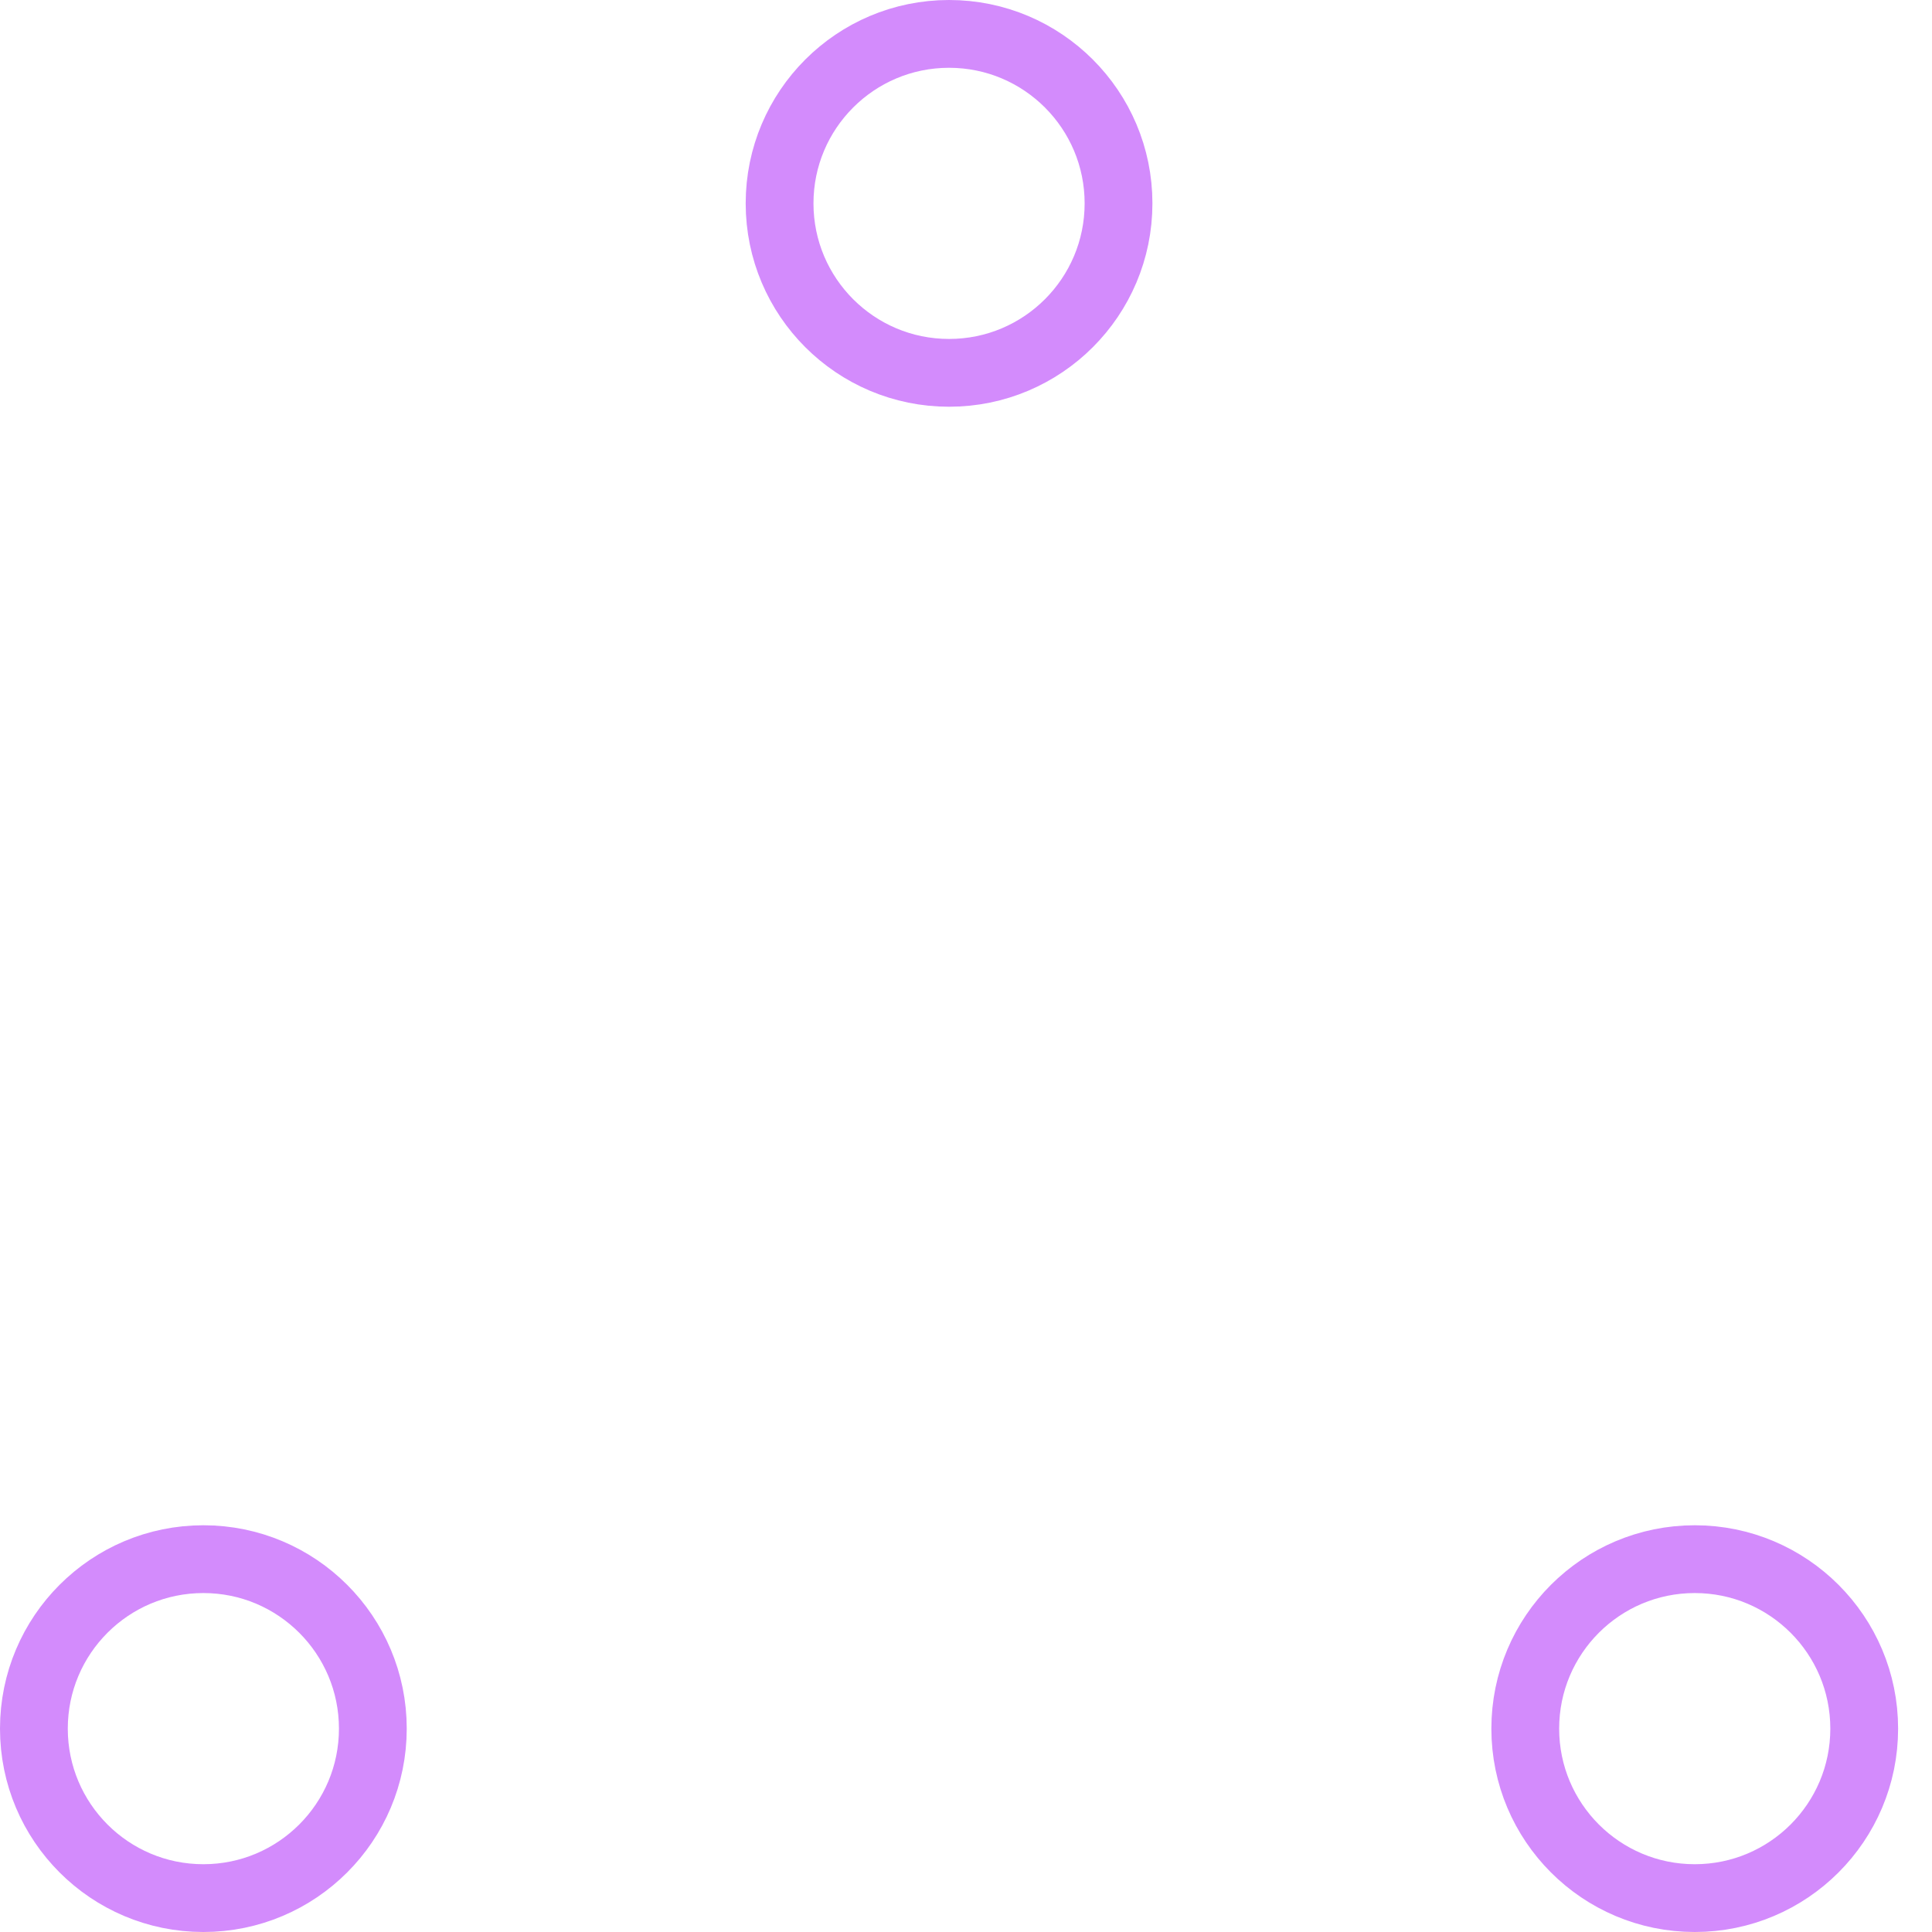
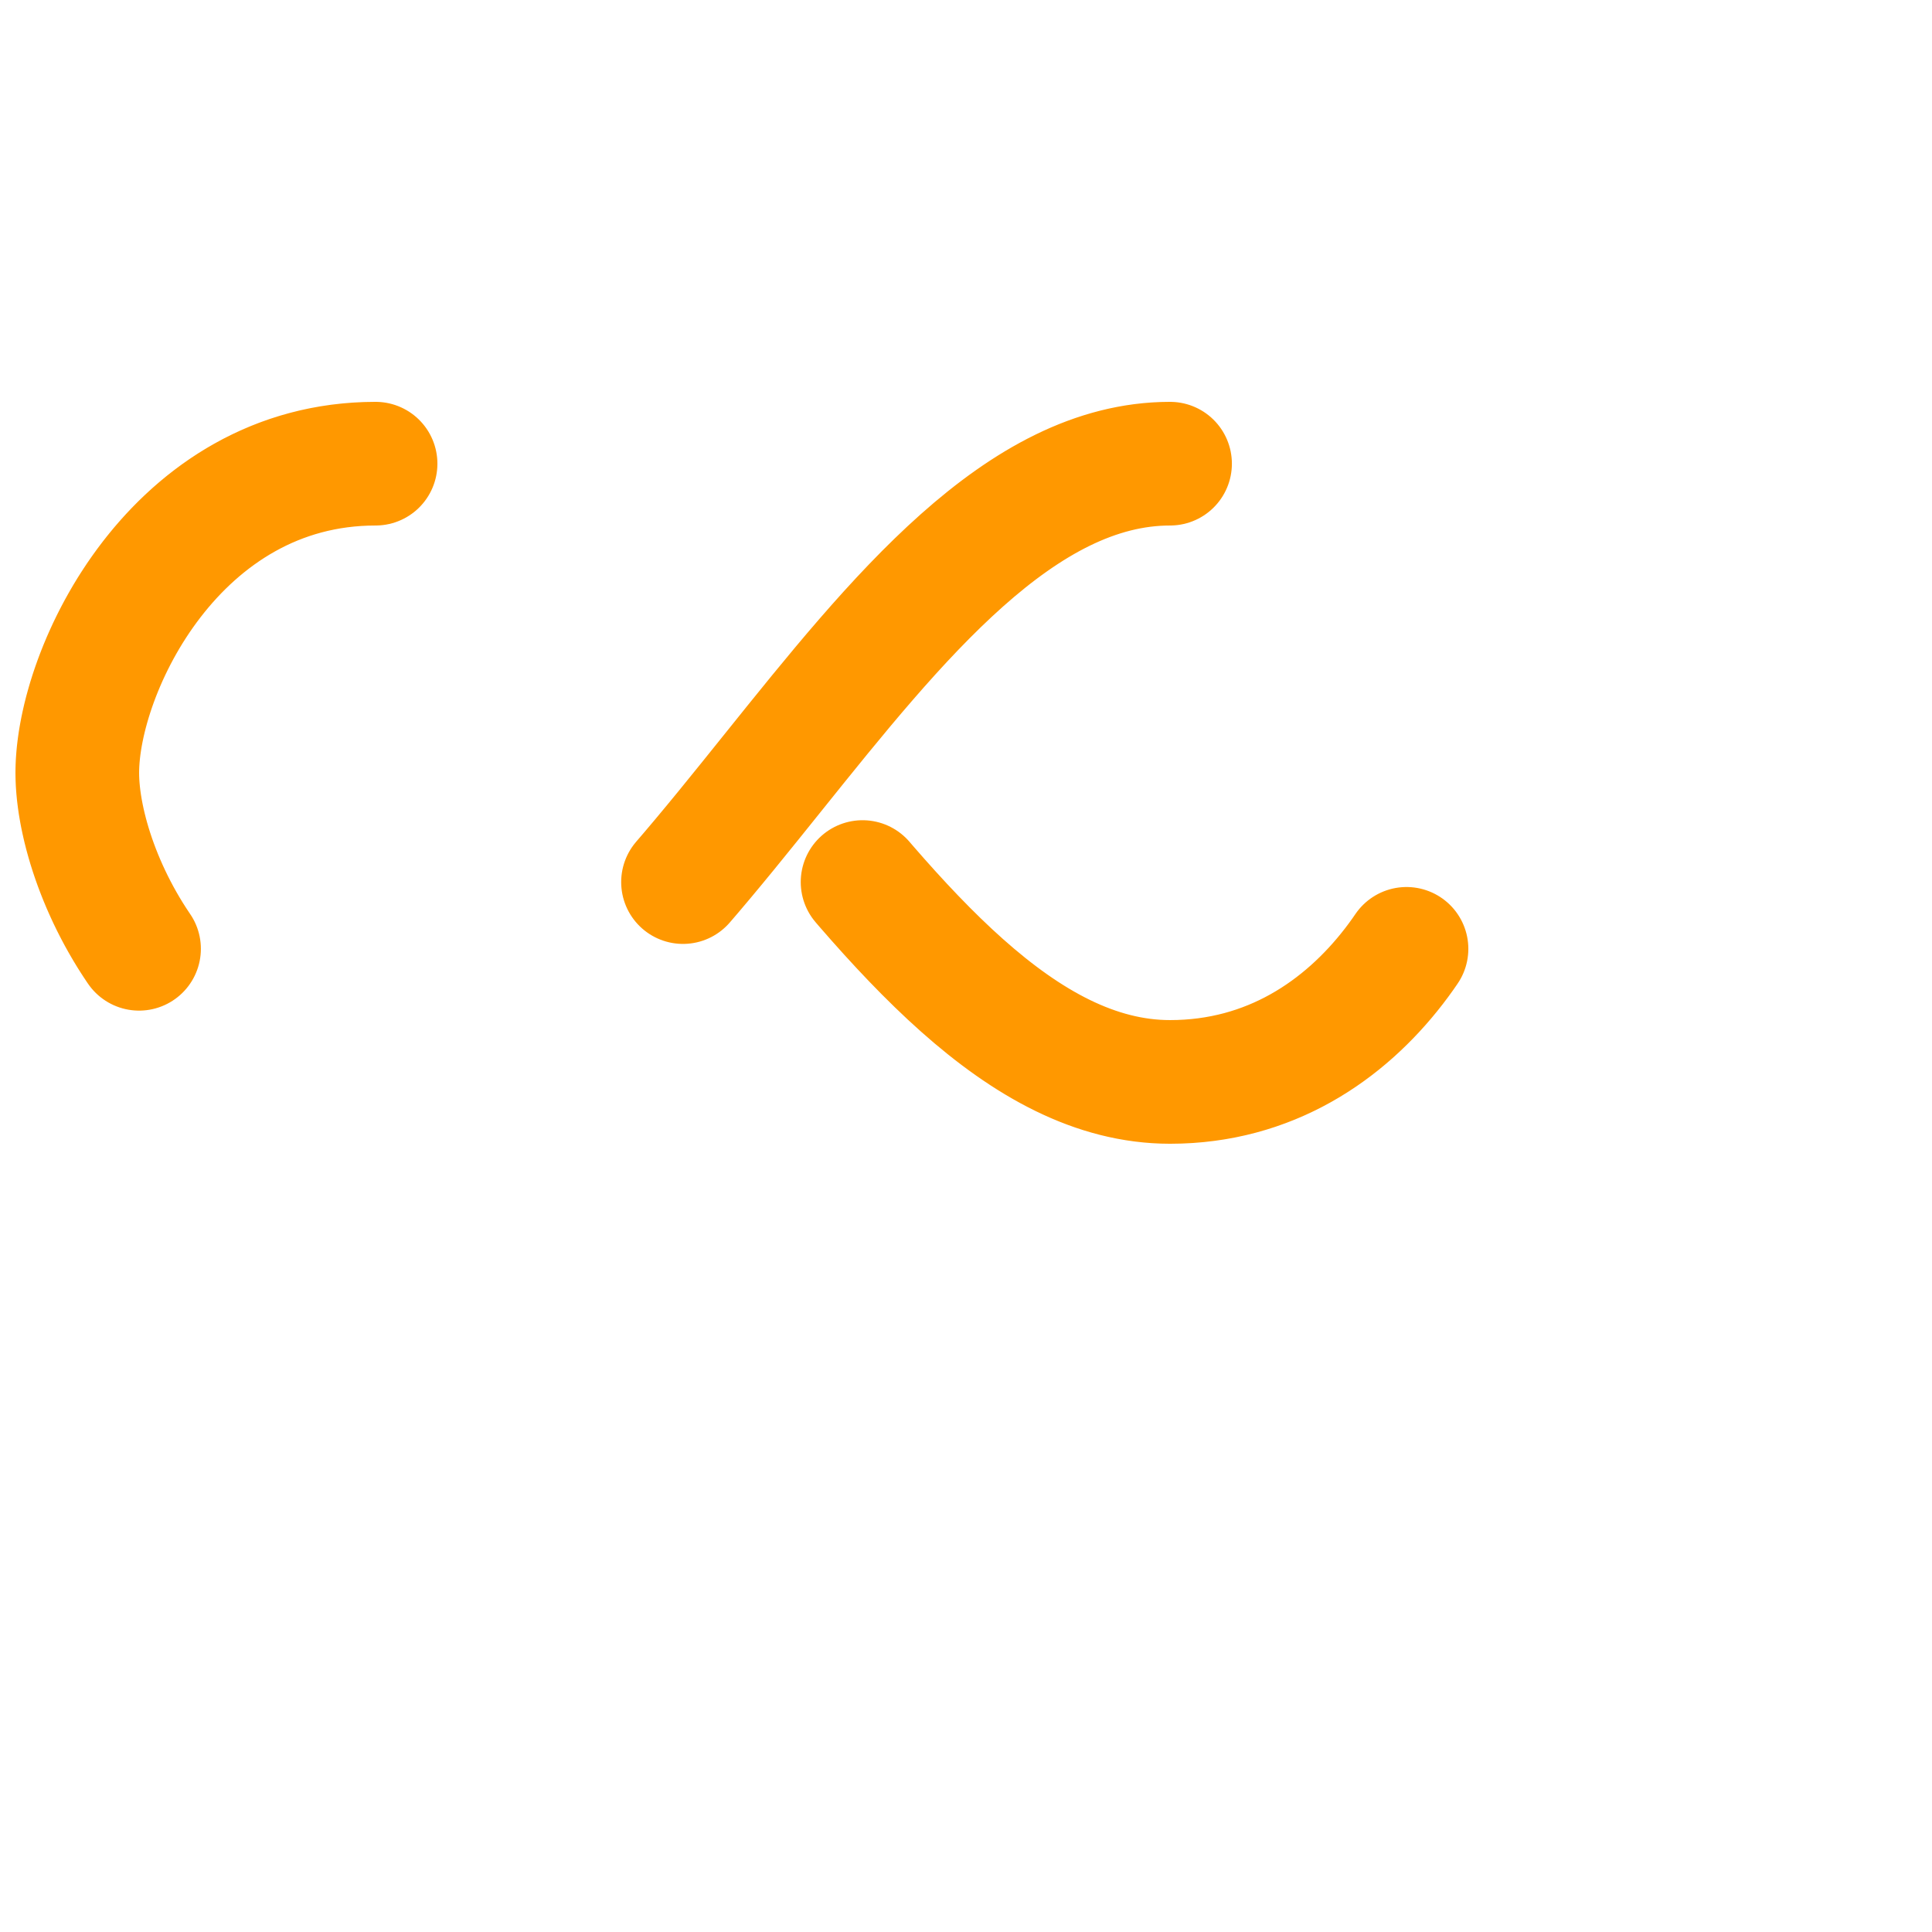
- <svg xmlns="http://www.w3.org/2000/svg" width="80" height="80" viewBox="0 0 57 57" stroke="#d38bfc">
-   <g fill="none" fill-rule="evenodd">
-     <g transform="translate(1 1)" stroke-width="2">
-       <circle cx="5" cy="50" r="5">
-         <animate attributeName="cy" begin="0s" dur="2.2s" values="50;5;50;50" calcMode="linear" repeatCount="indefinite" />
-         <animate attributeName="cx" begin="0s" dur="2.2s" values="5;27;49;5" calcMode="linear" repeatCount="indefinite" />
-       </circle>
-       <circle cx="27" cy="5" r="5">
-         <animate attributeName="cy" begin="0s" dur="2.2s" from="5" to="5" values="5;50;50;5" calcMode="linear" repeatCount="indefinite" />
-         <animate attributeName="cx" begin="0s" dur="2.2s" from="27" to="27" values="27;49;5;27" calcMode="linear" repeatCount="indefinite" />
-       </circle>
-       <circle cx="49" cy="50" r="5">
-         <animate attributeName="cy" begin="0s" dur="2.2s" values="50;50;5;50" calcMode="linear" repeatCount="indefinite" />
-         <animate attributeName="cx" from="49" to="49" begin="0s" dur="2.2s" values="49;5;27;49" calcMode="linear" repeatCount="indefinite" />
-       </circle>
-     </g>
-   </g>
+ <svg xmlns="http://www.w3.org/2000/svg" style="margin: auto; background: none; display: block; shape-rendering: auto;" width="200px" height="200px" viewBox="0 0 100 100" preserveAspectRatio="xMidYMid">
+   <path fill="none" stroke="#ff9800" stroke-width="8" stroke-dasharray="42.765 42.765" d="M24.3 30C11.4 30 5 43.3 5 50s6.4 20 19.3 20c19.3 0 32.1-40 51.4-40 C88.6 30 95 43.3 95 50s-6.4 20-19.3 20C56.4 70 43.6 30 24.3 30z" stroke-linecap="round" style="transform:scale(0.8);transform-origin:50px 50px">
+     <animate attributeName="stroke-dashoffset" repeatCount="indefinite" dur="1s" keyTimes="0;1" values="0;256.589" />
+   </path>
</svg>
